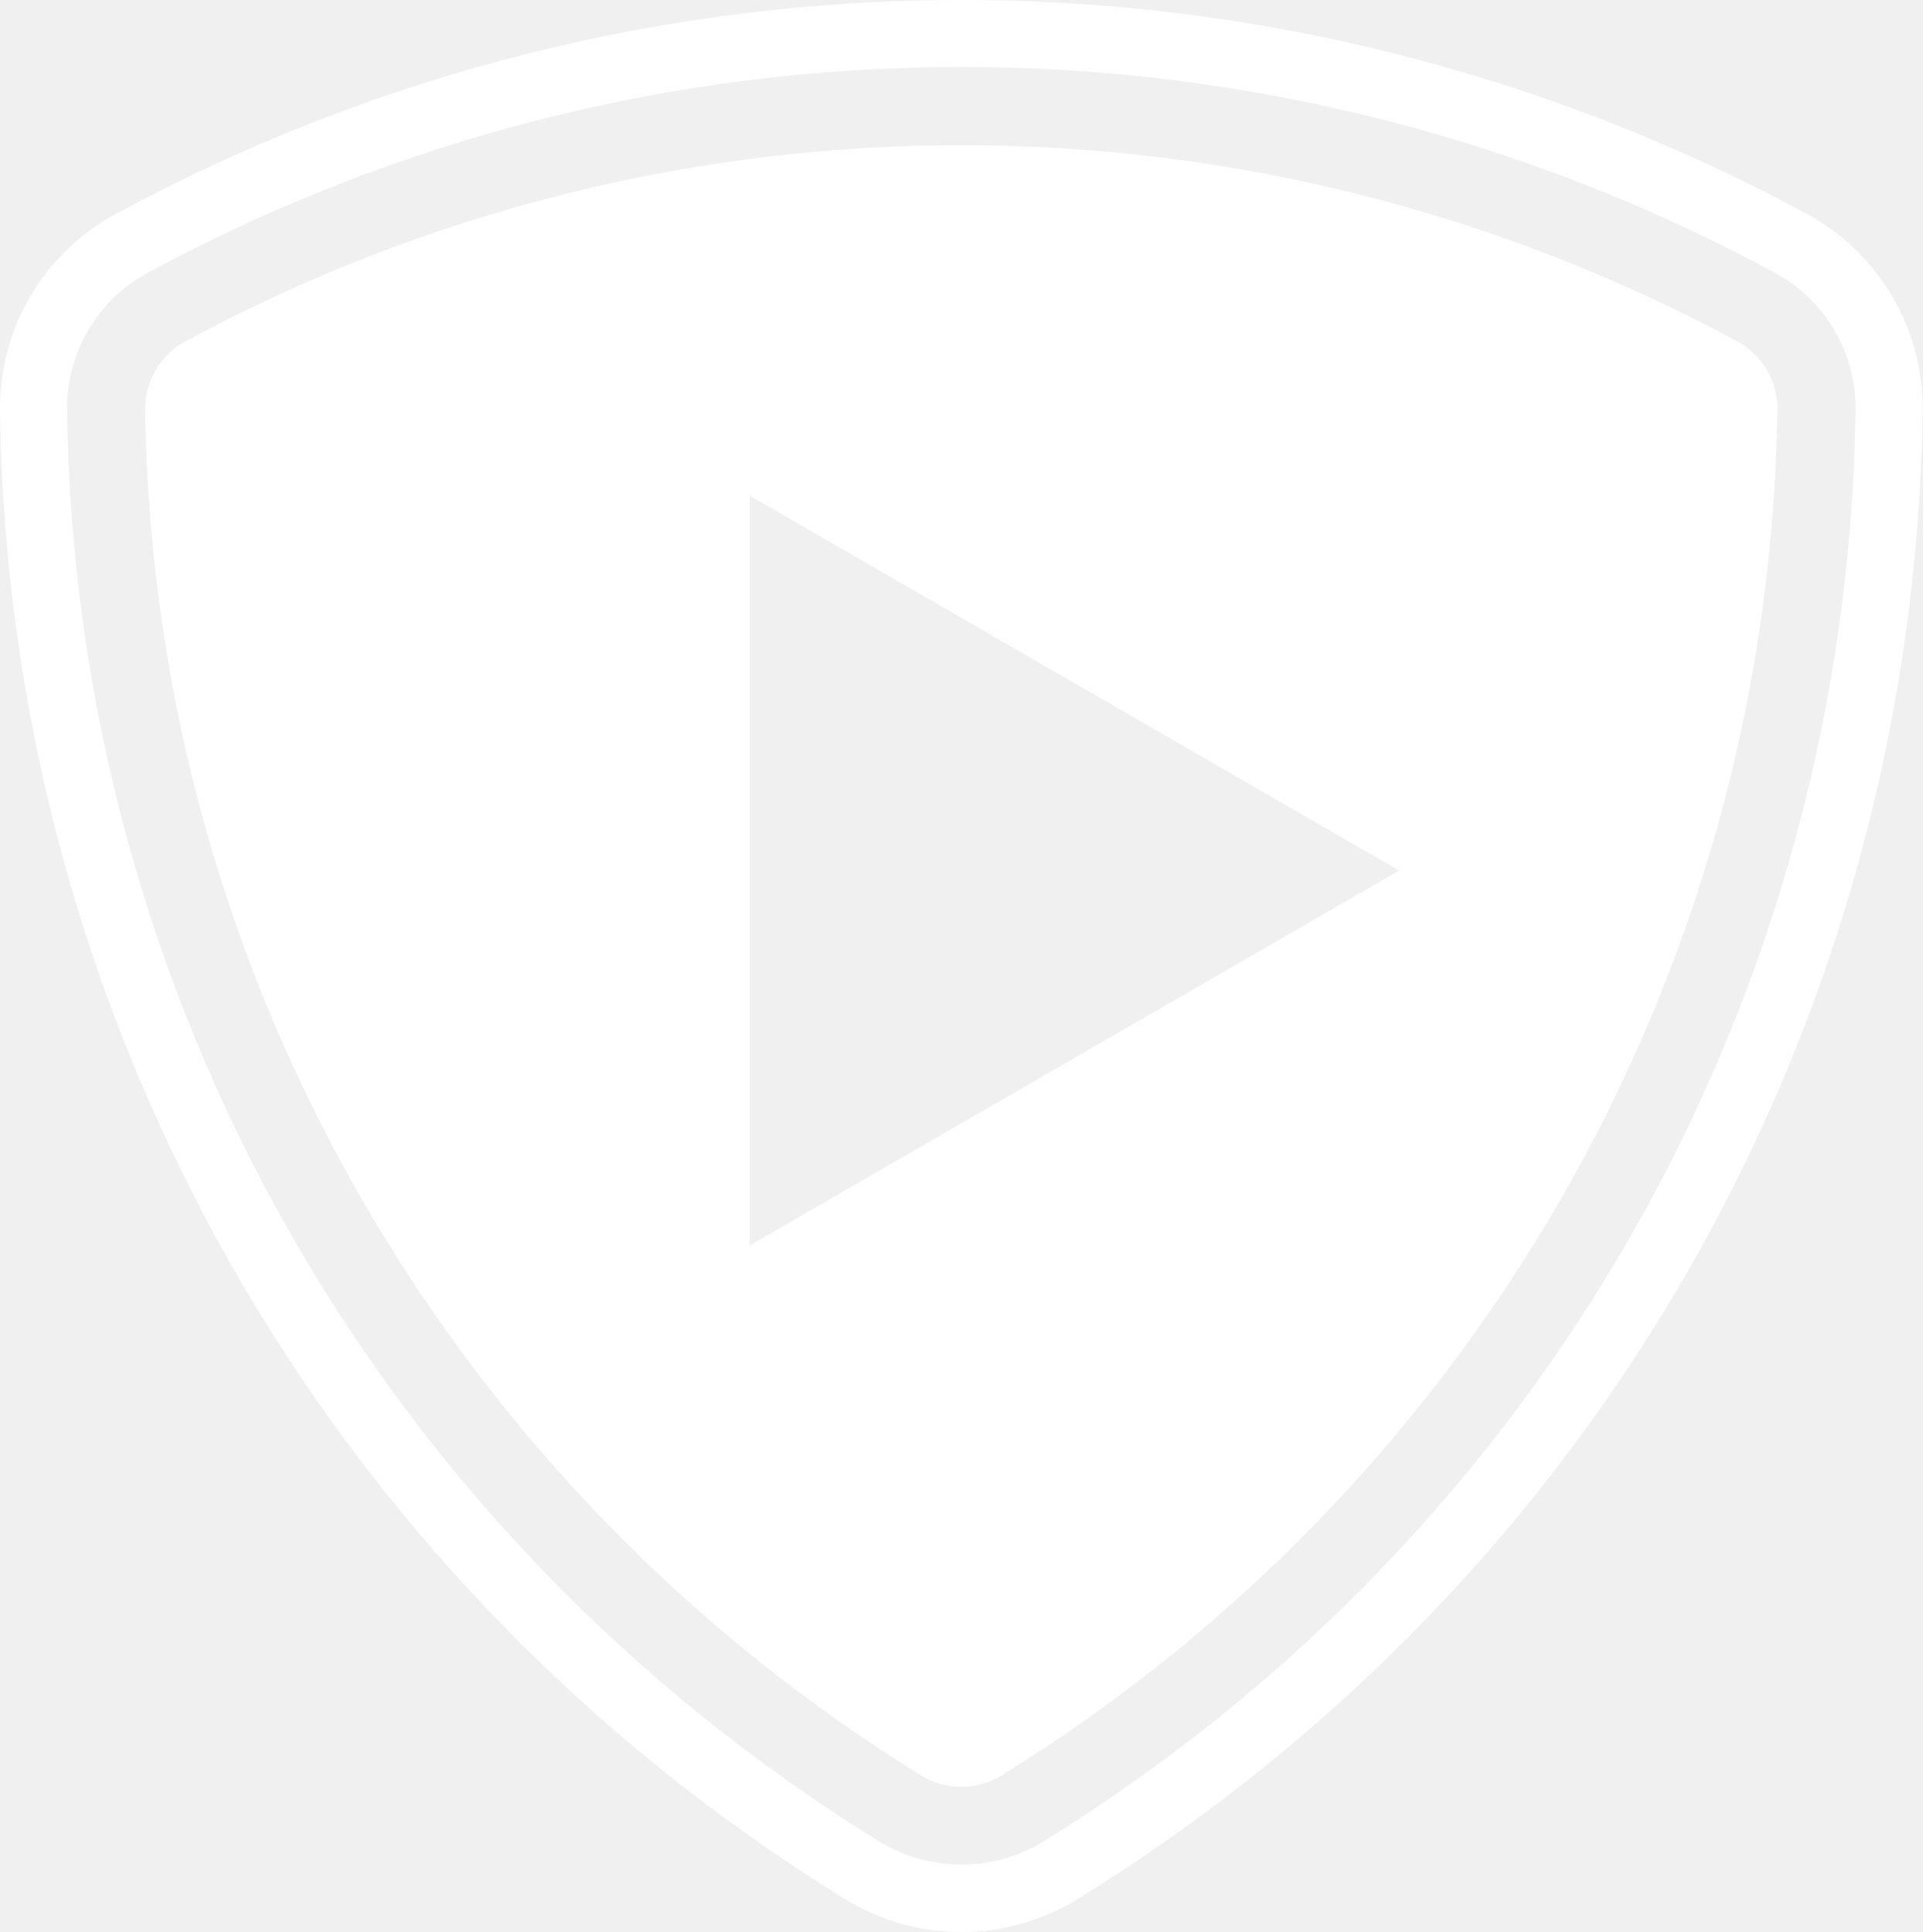
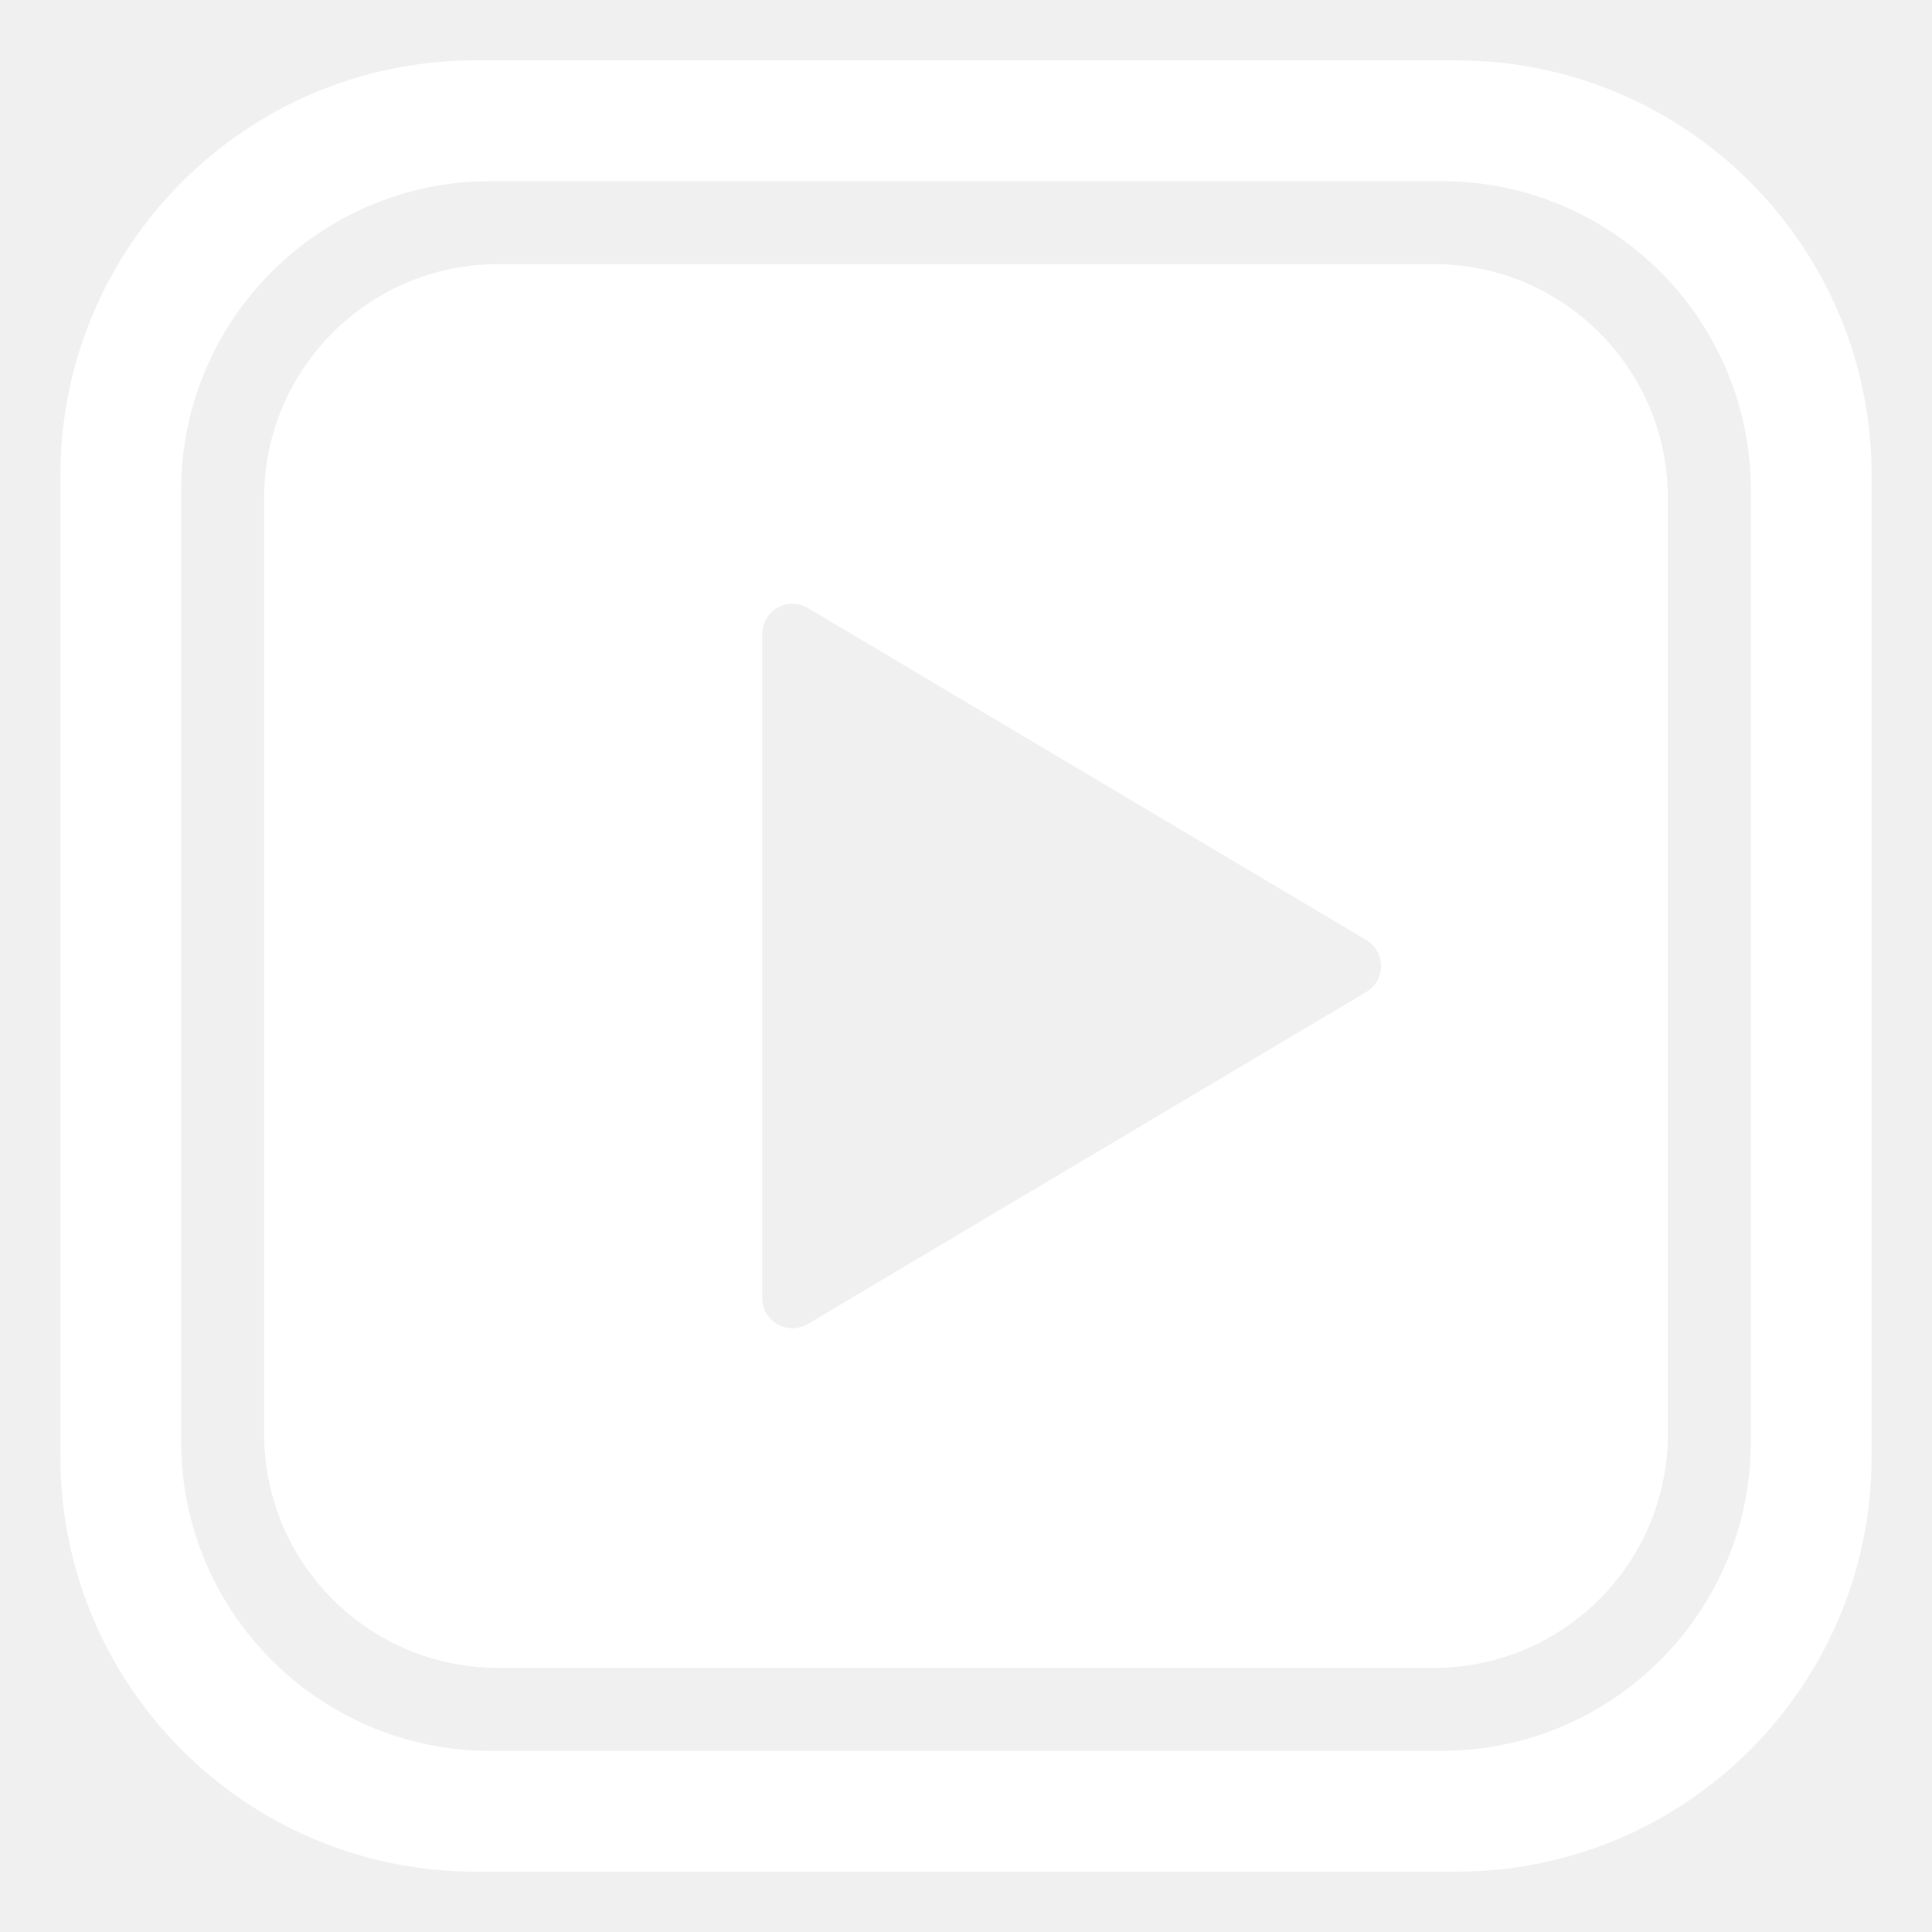
- <svg xmlns="http://www.w3.org/2000/svg" viewBox="0 0 565.15 568" version="1.1" id="svg16">
-   <defs id="defs4">
-     <style id="style2">.cls-1{fill:red;}.cls-2{fill:#fff;}</style>
+ <svg xmlns="http://www.w3.org/2000/svg" viewBox="0 0 512 512">
+   <defs>
+     <mask id="m" maskUnits="userSpaceOnUse" x="0" y="0" width="512" height="512">
+       <rect width="512" height="512" fill="#fff" />
+       <path d="M210 168 L210 344 L358 256 Z" fill="#000" stroke="#000" stroke-width="16" stroke-linejoin="round" />
+     </mask>
  </defs>
-   <g id="Layer_2" data-name="Layer 2">
-     <g id="Layer_1-2" data-name="Layer 1" style="fill:#ffffff">
-       <path class="cls-1" d="M282.58,568a65,65,0,0,1-34.14-9.66C95.41,463.94,2.54,300.46,0,121A64.91,64.91,0,0,1,34,62.91a522.56,522.56,0,0,1,497.16,0,64.91,64.91,0,0,1,34,58.12c-2.53,179.43-95.4,342.91-248.42,437.3A65,65,0,0,1,282.58,568Zm0-548.31A502.24,502.24,0,0,0,43.4,80.22a45.27,45.27,0,0,0-23.7,40.53c2.44,172.67,91.81,330,239.07,420.83a46.19,46.19,0,0,0,47.61,0C453.64,450.73,543,293.42,545.45,120.75a45.26,45.26,0,0,0-23.7-40.54A502.26,502.26,0,0,0,282.58,19.69Z" id="path8" style="fill:#ffffff" />
-       <path style="fill:#ffffff" d="M 284.705 42.693 A 479.9 479.9 0 0 0 54.369 100.42 A 22.53 22.53 0 0 0 42.67 120.42 C 45.07 290.26 135.67 438.64 270.83 522.01 A 22.48 22.48 0 0 0 294.32 522.01 C 429.48 438.64 520.08 290.26 522.48 120.42 A 22.53 22.53 0 0 0 510.779 100.42 A 479.9 479.9 0 0 0 284.705 42.693 z M 220.41 145.74 L 411.279 255.939 L 220.41 366.141 L 220.41 145.74 z " id="path10" />
-     </g>
-   </g>
+   <path fill="#fff" fill-rule="evenodd" d="M126,16 H386 A110,110 0 0 1 496,126 V386 A110,110 0 0 1 386,496 H126 A110,110 0 0 1 16,386 V126 A110,110 0 0 1 126,16 Z M130,48 H382 A82,82 0 0 1 464,130 V382 A82,82 0 0 1 382,464 H130 A82,82 0 0 1 48,382 V130 A82,82 0 0 1 130,48 Z" />
+   <rect x="70" y="70" width="372" height="372" rx="62" fill="#fff" mask="url(#m)" />
</svg>
